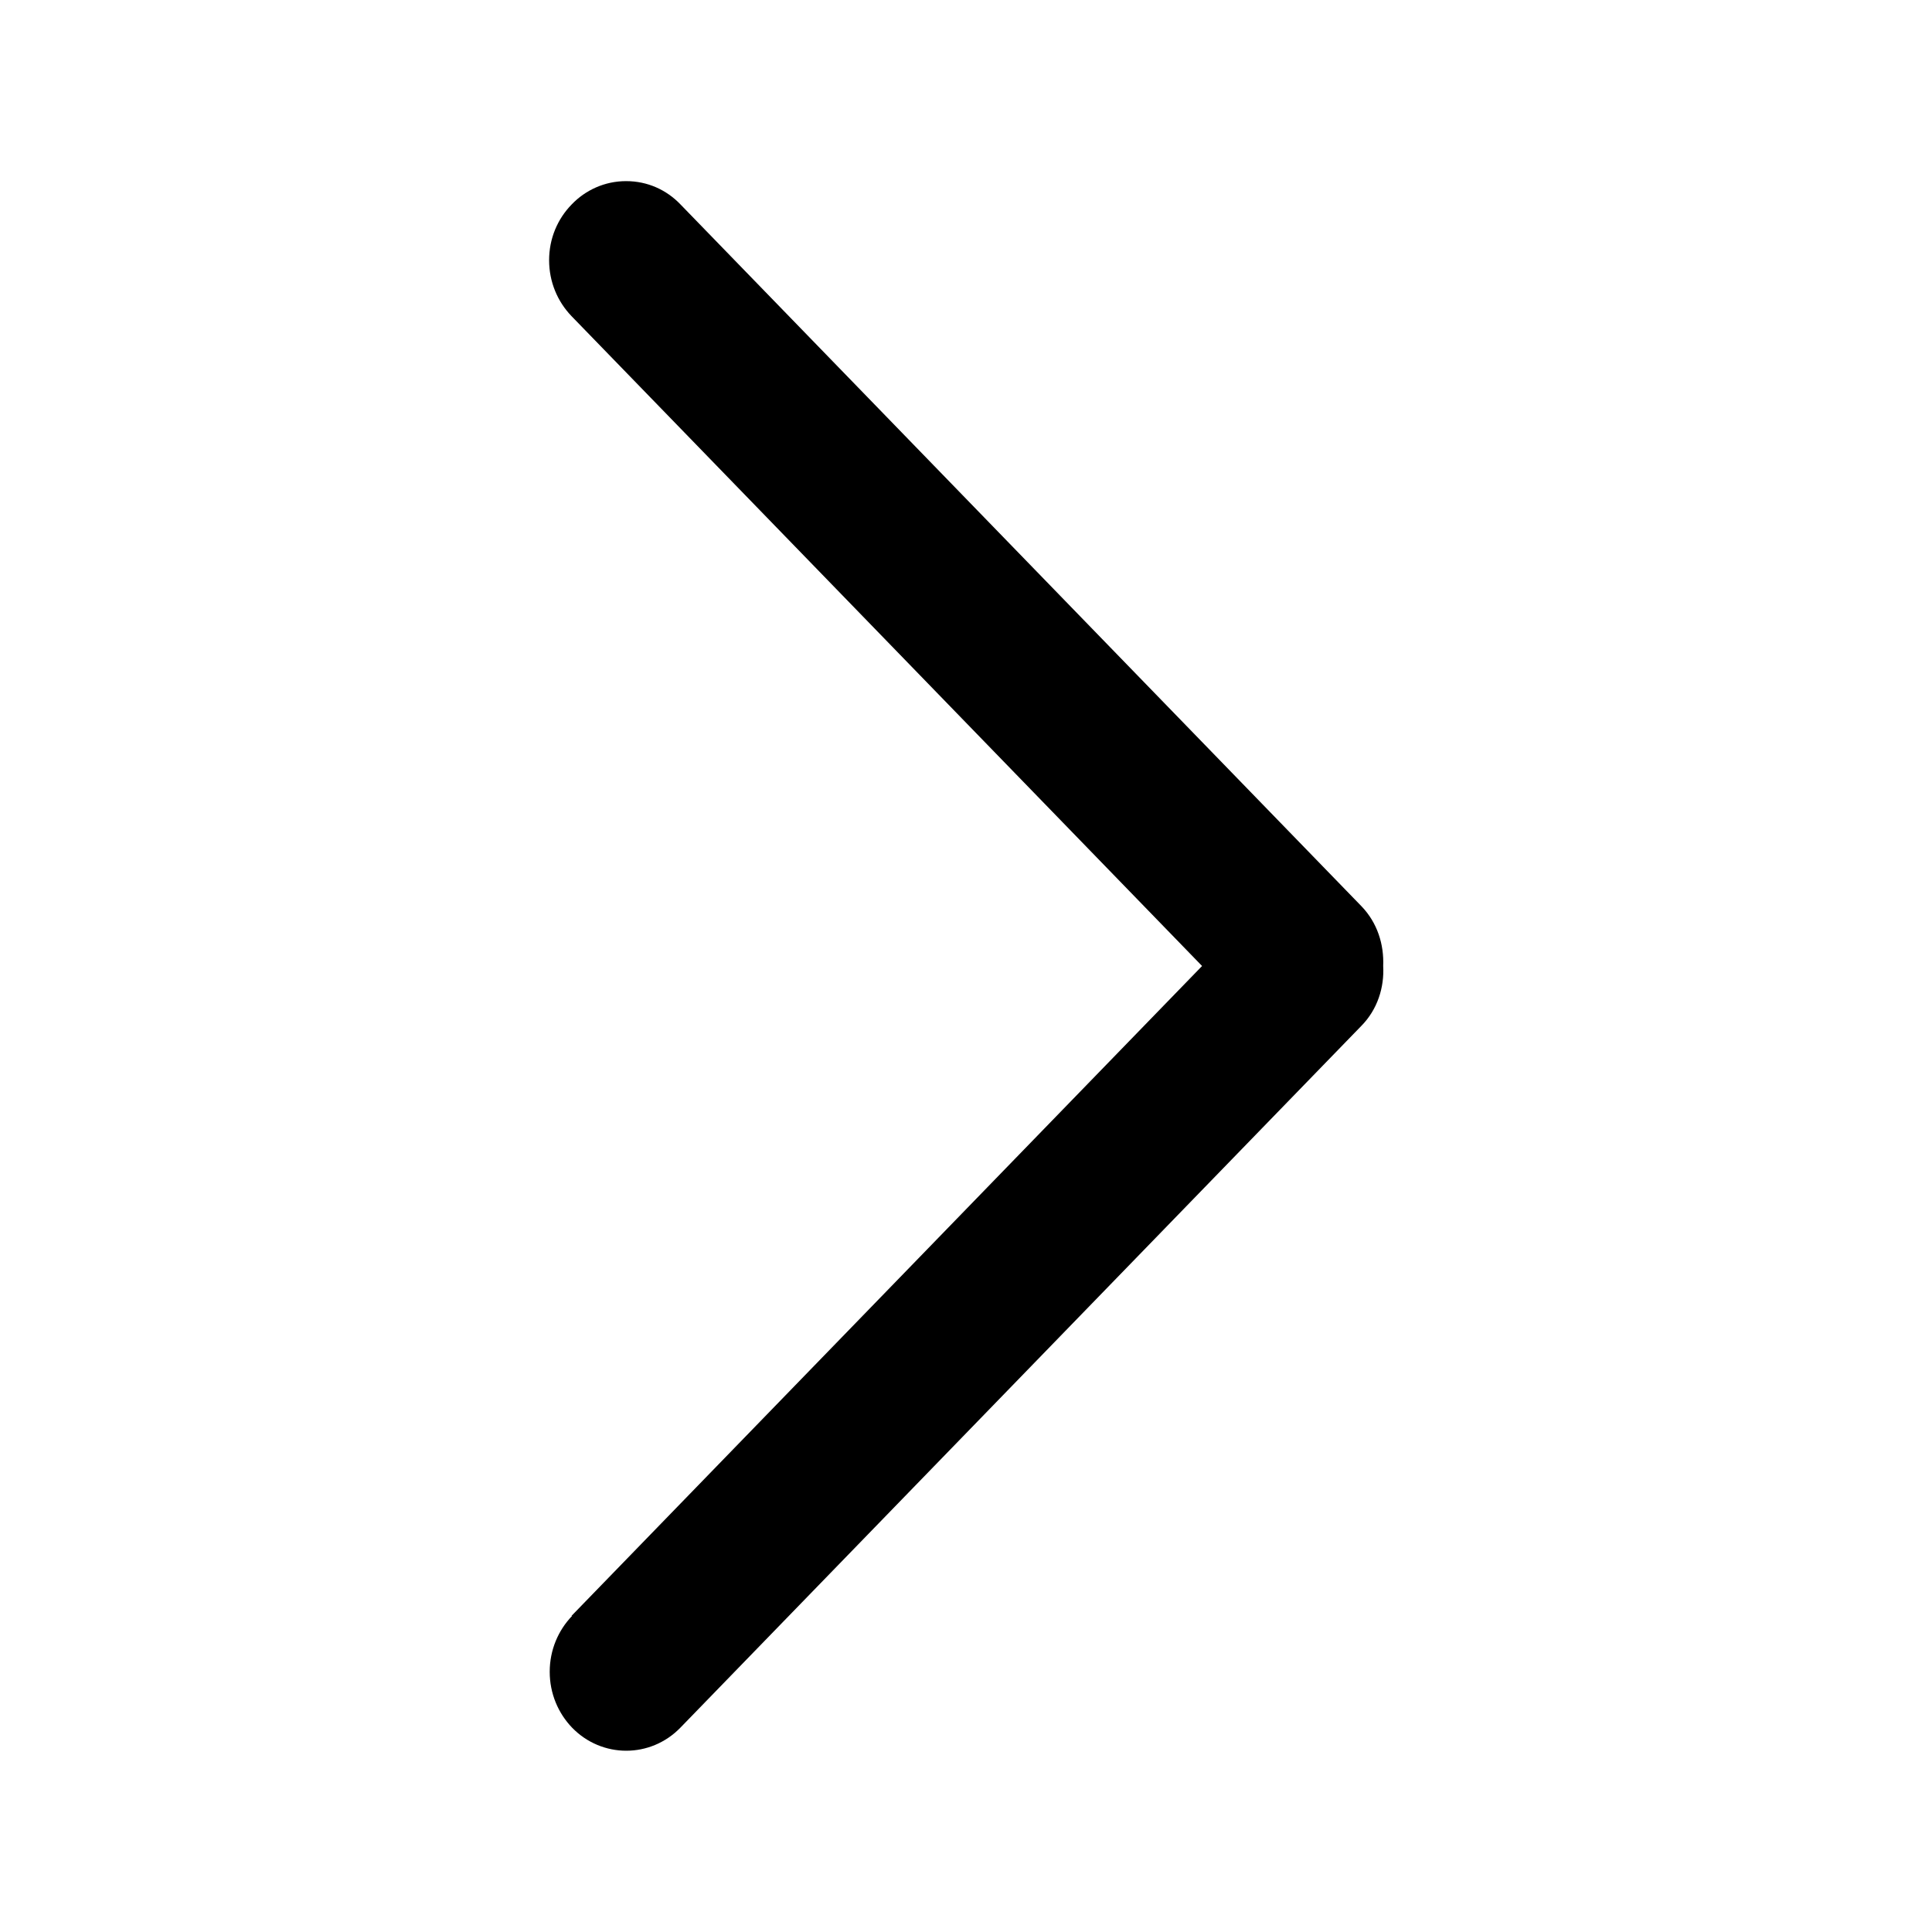
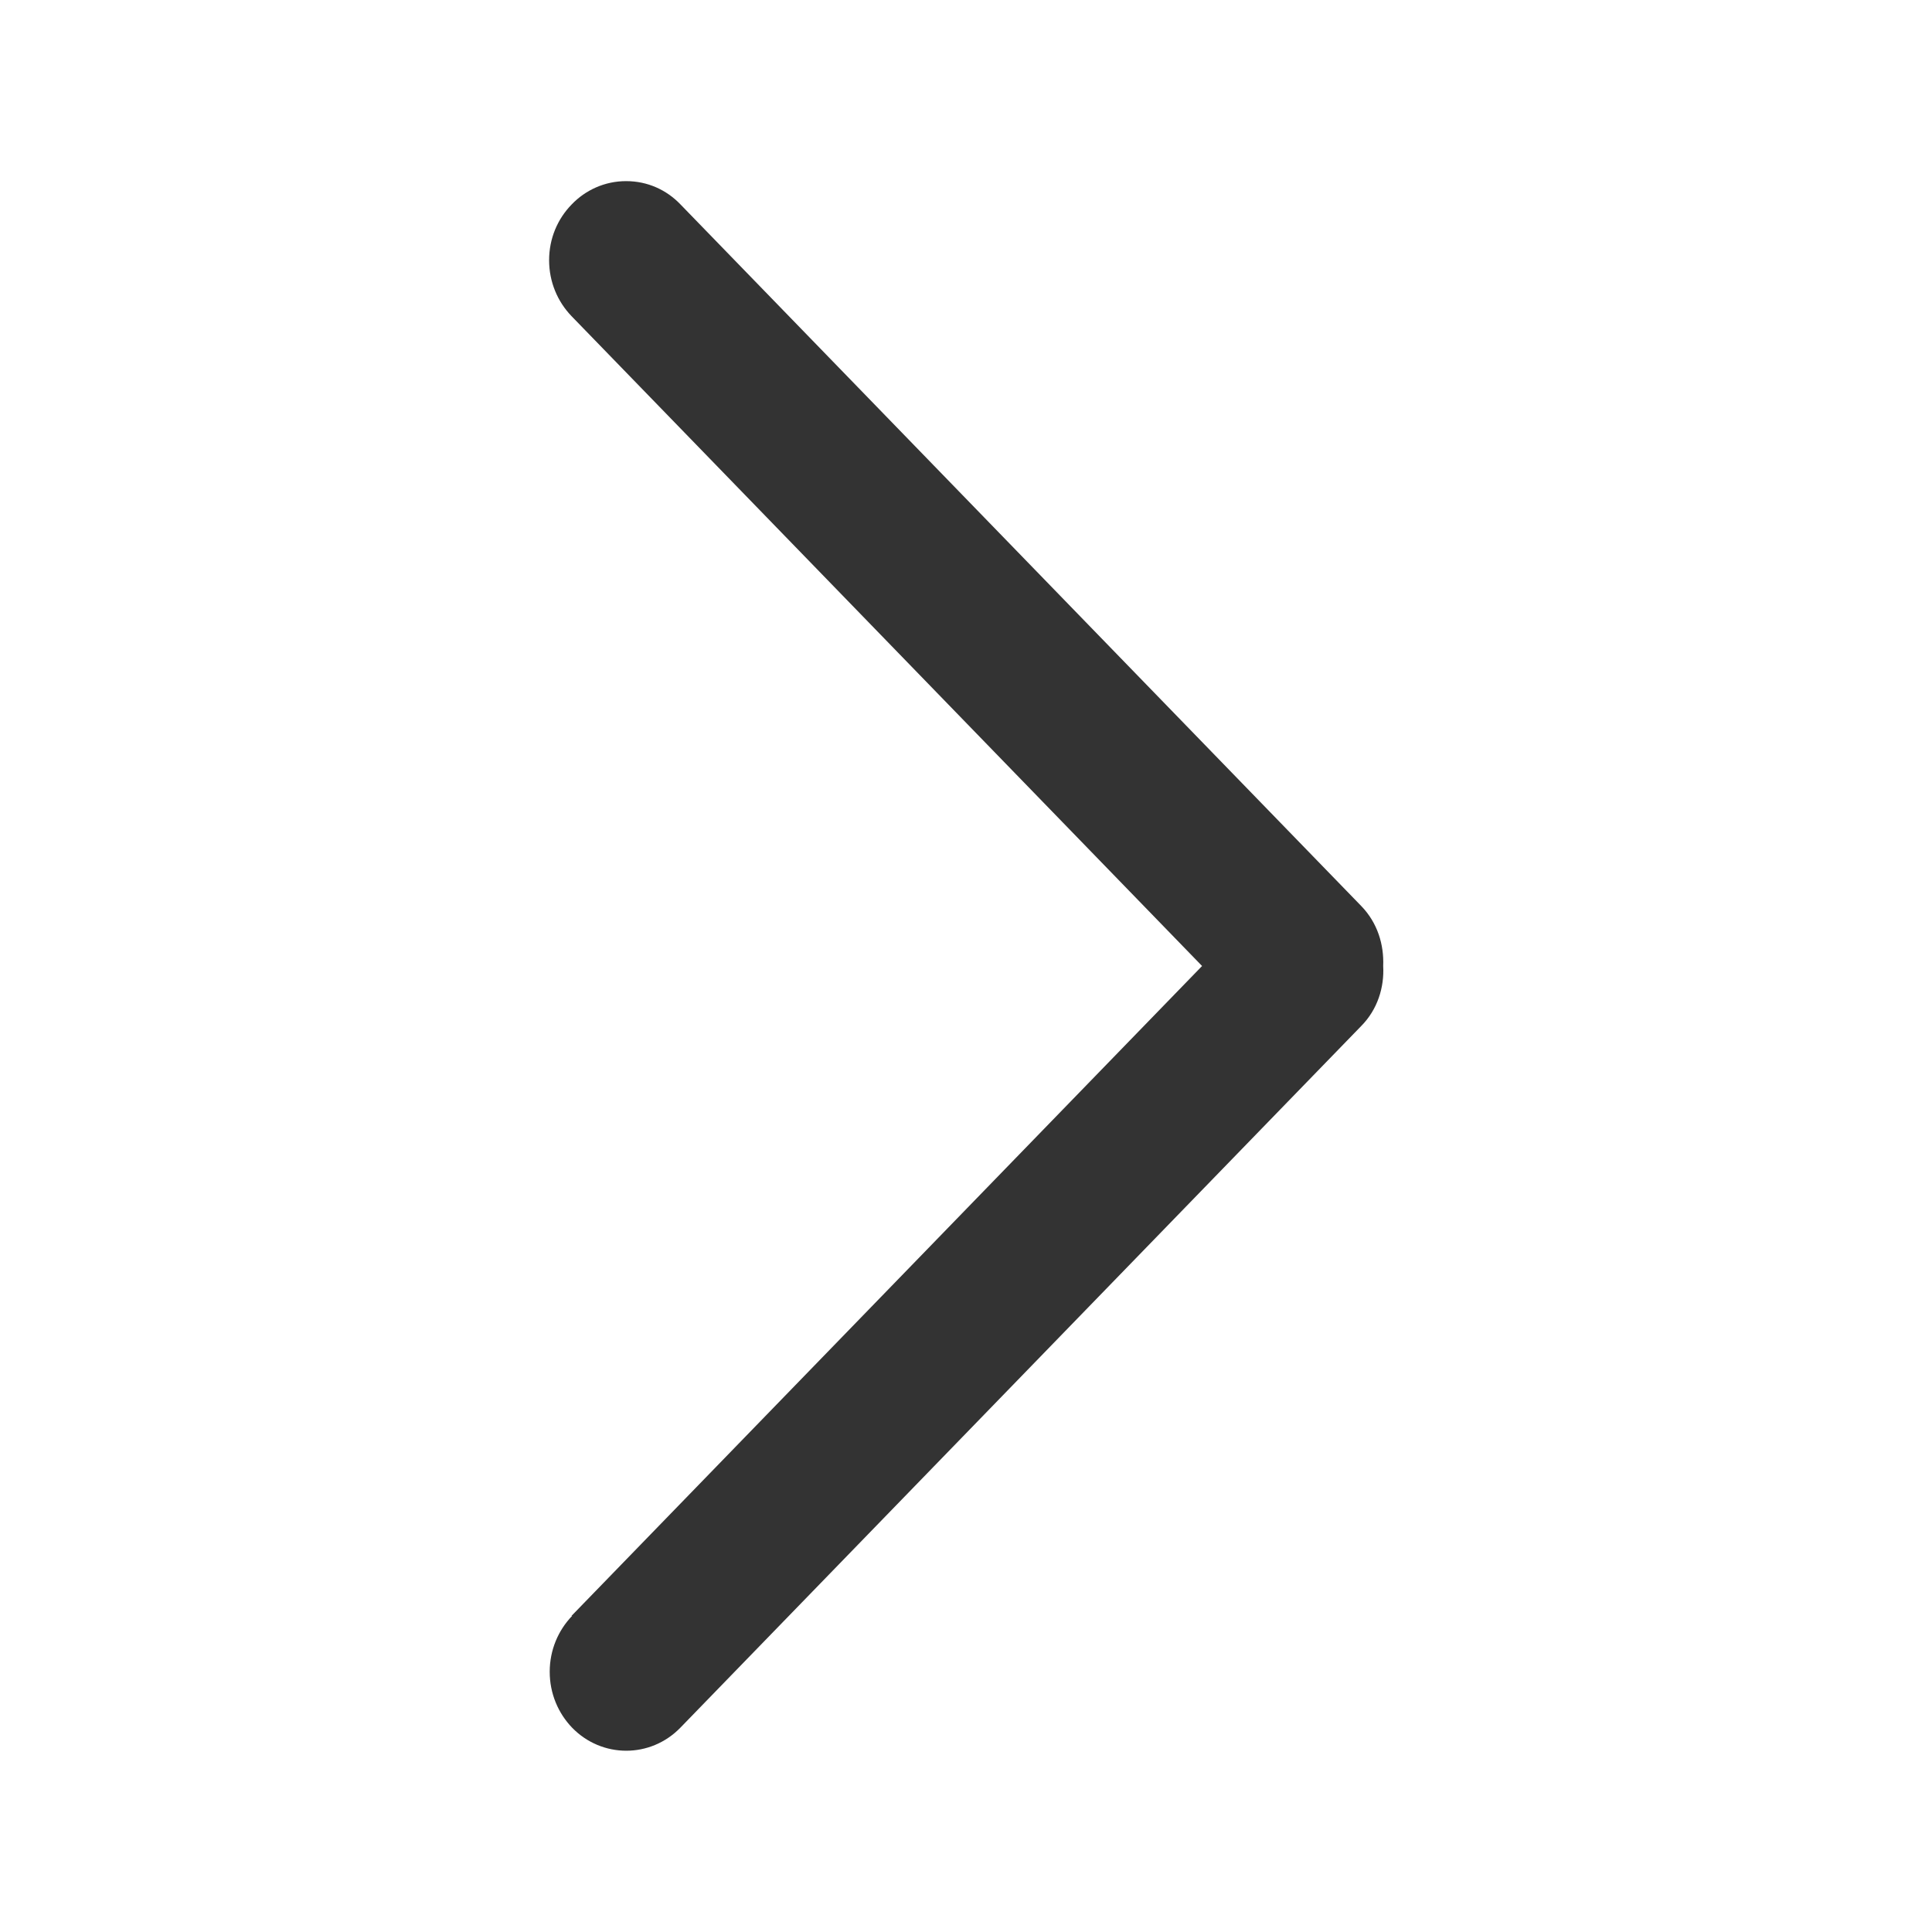
- <svg xmlns="http://www.w3.org/2000/svg" id="u" viewBox="0 0 64 64">
-   <path d="m18.93,53.53l20.89-21.53L18.93,10.47c-.46-.48-.74-1.13-.74-1.85s.28-1.37.75-1.85h0c.45-.47,1.09-.77,1.8-.77s1.34.29,1.8.77h0l22.56,23.25c.53.55.75,1.27.72,1.98.04.71-.19,1.44-.72,1.98l-22.56,23.25c-.99,1.02-2.6,1.02-3.59,0-.46-.48-.74-1.13-.74-1.85s.28-1.37.74-1.85h0Z" />
+ <svg xmlns="http://www.w3.org/2000/svg" id="chevron-right" viewBox="0 0 64 64">
+   <path d="m18.93,53.53l20.89-21.53L18.93,10.47c-.46-.48-.74-1.13-.74-1.85s.28-1.37.75-1.85h0c.45-.47,1.09-.77,1.8-.77s1.34.29,1.8.77h0l22.56,23.25c.53.55.75,1.27.72,1.98.04.71-.19,1.44-.72,1.98l-22.56,23.25c-.99,1.02-2.6,1.02-3.59,0-.46-.48-.74-1.13-.74-1.85s.28-1.37.74-1.85h0Z" style="fill:#333;" />
</svg>
